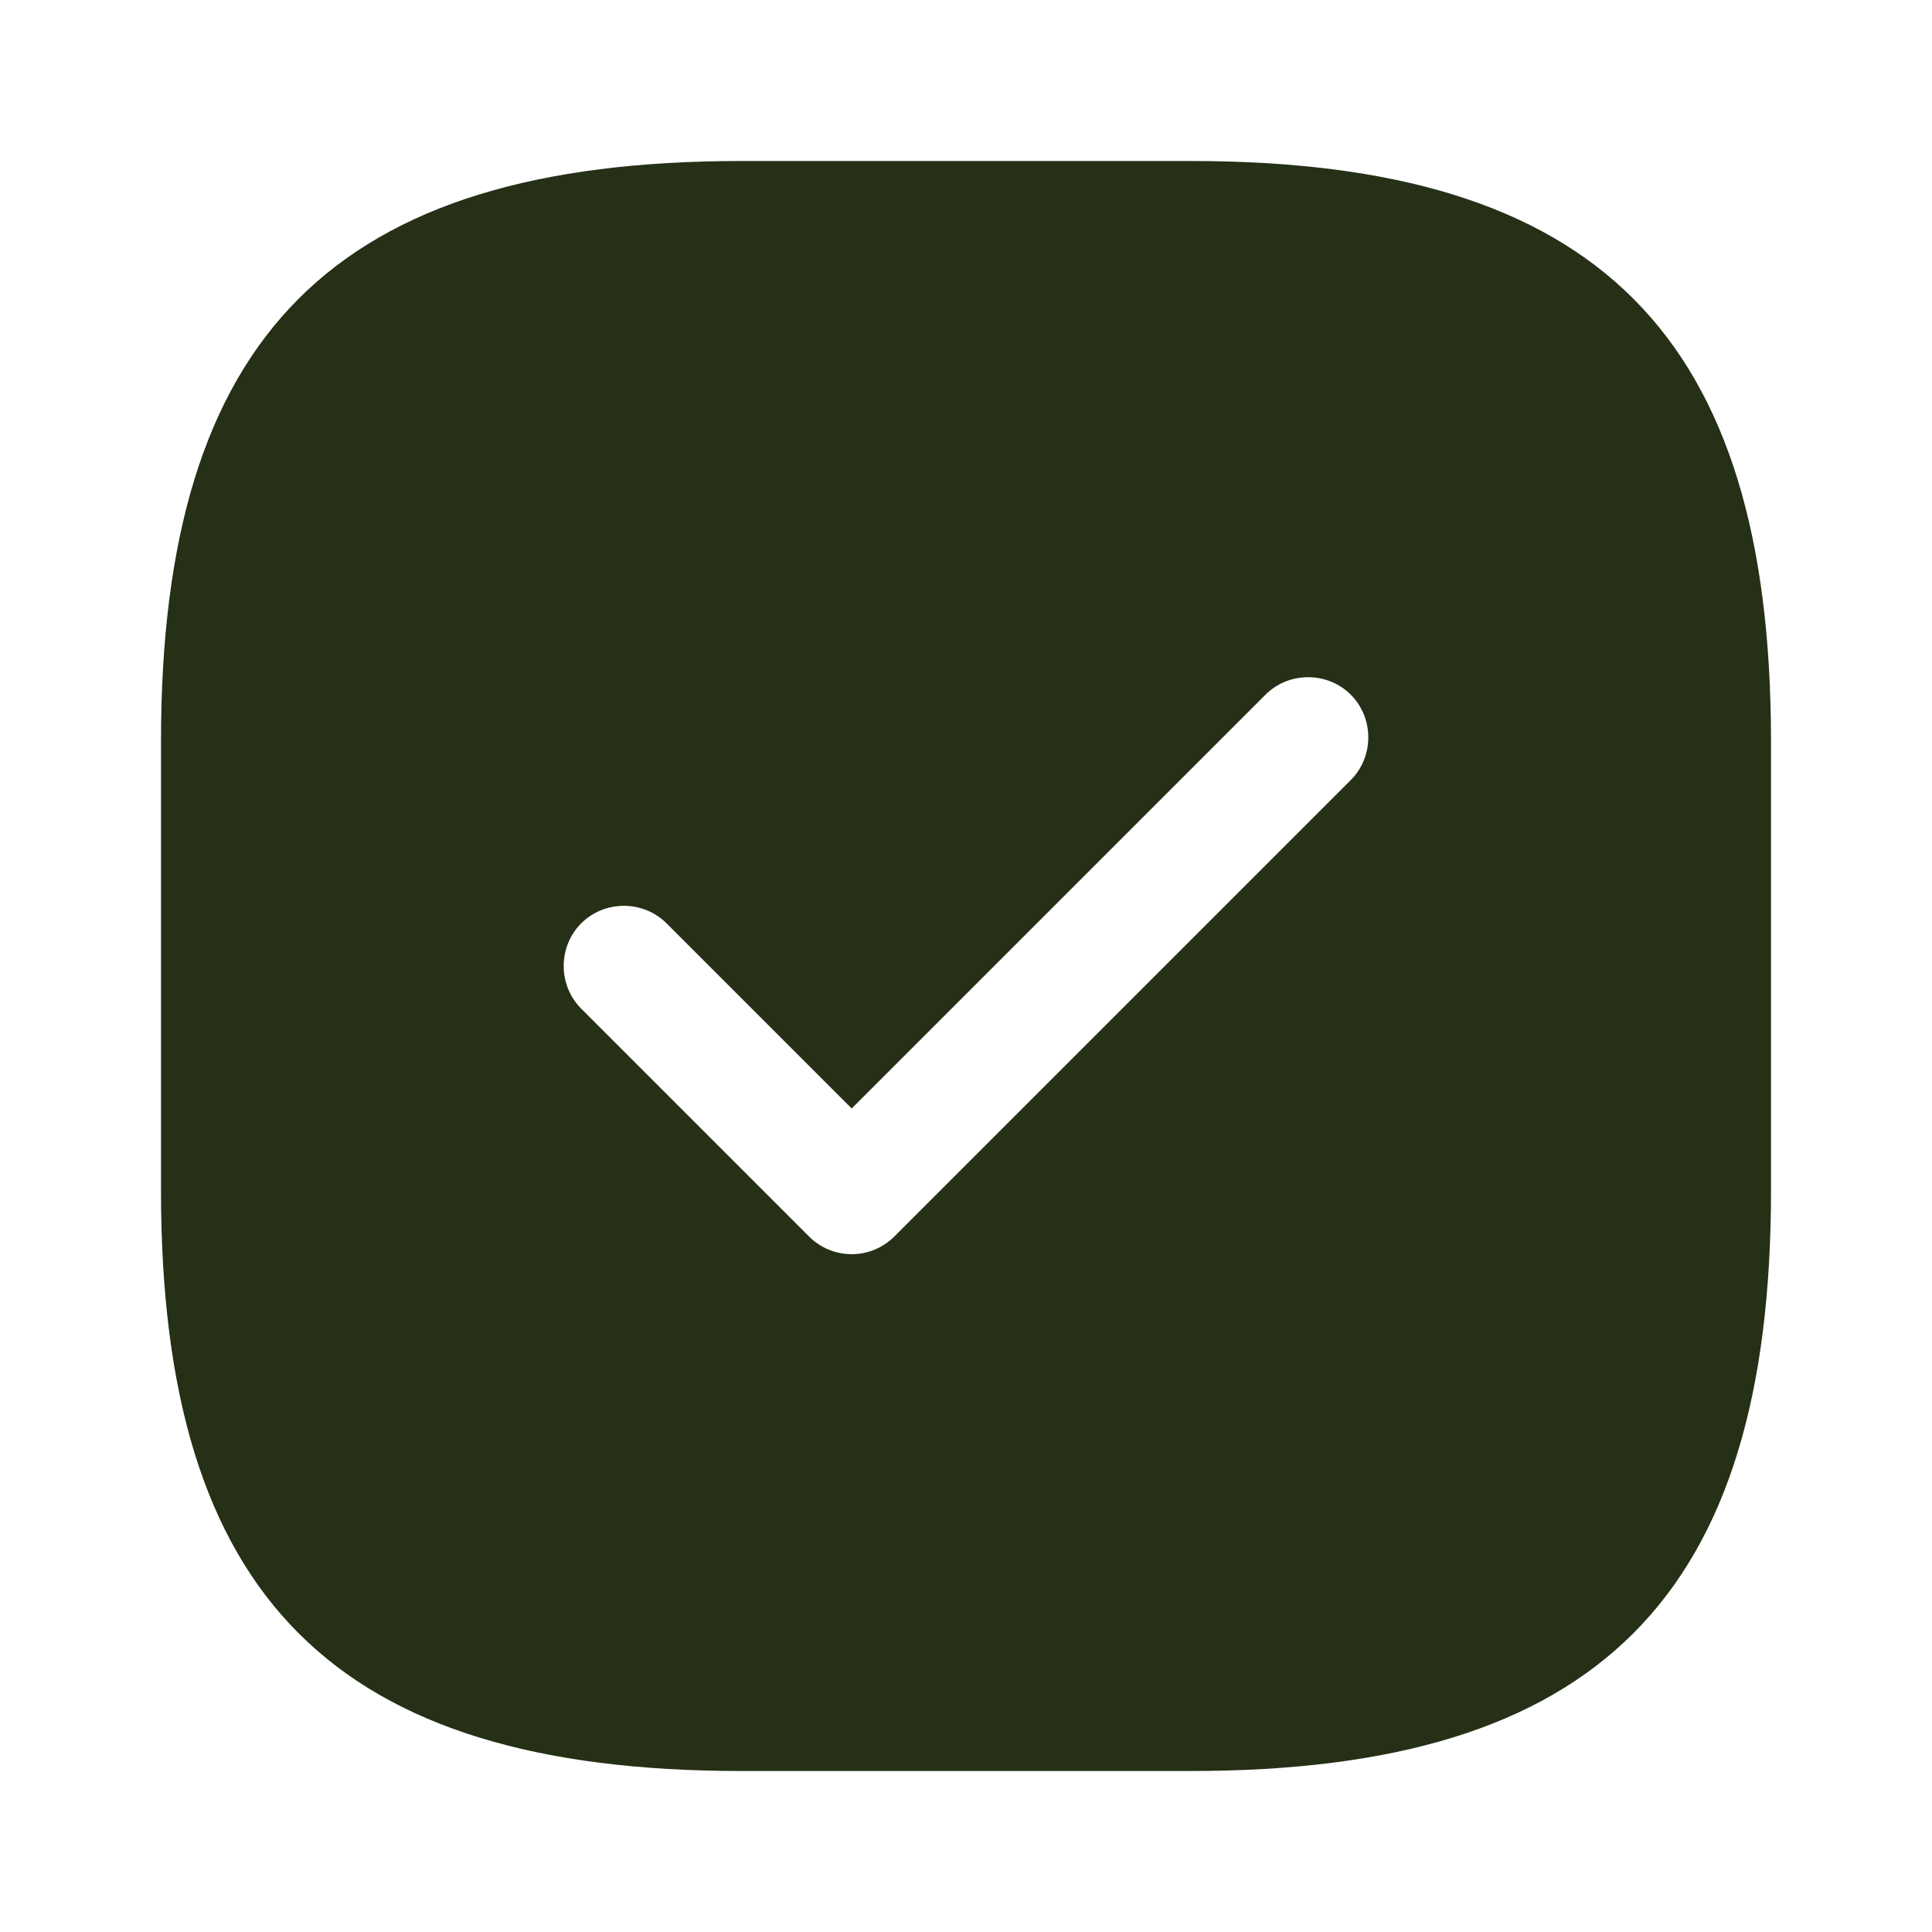
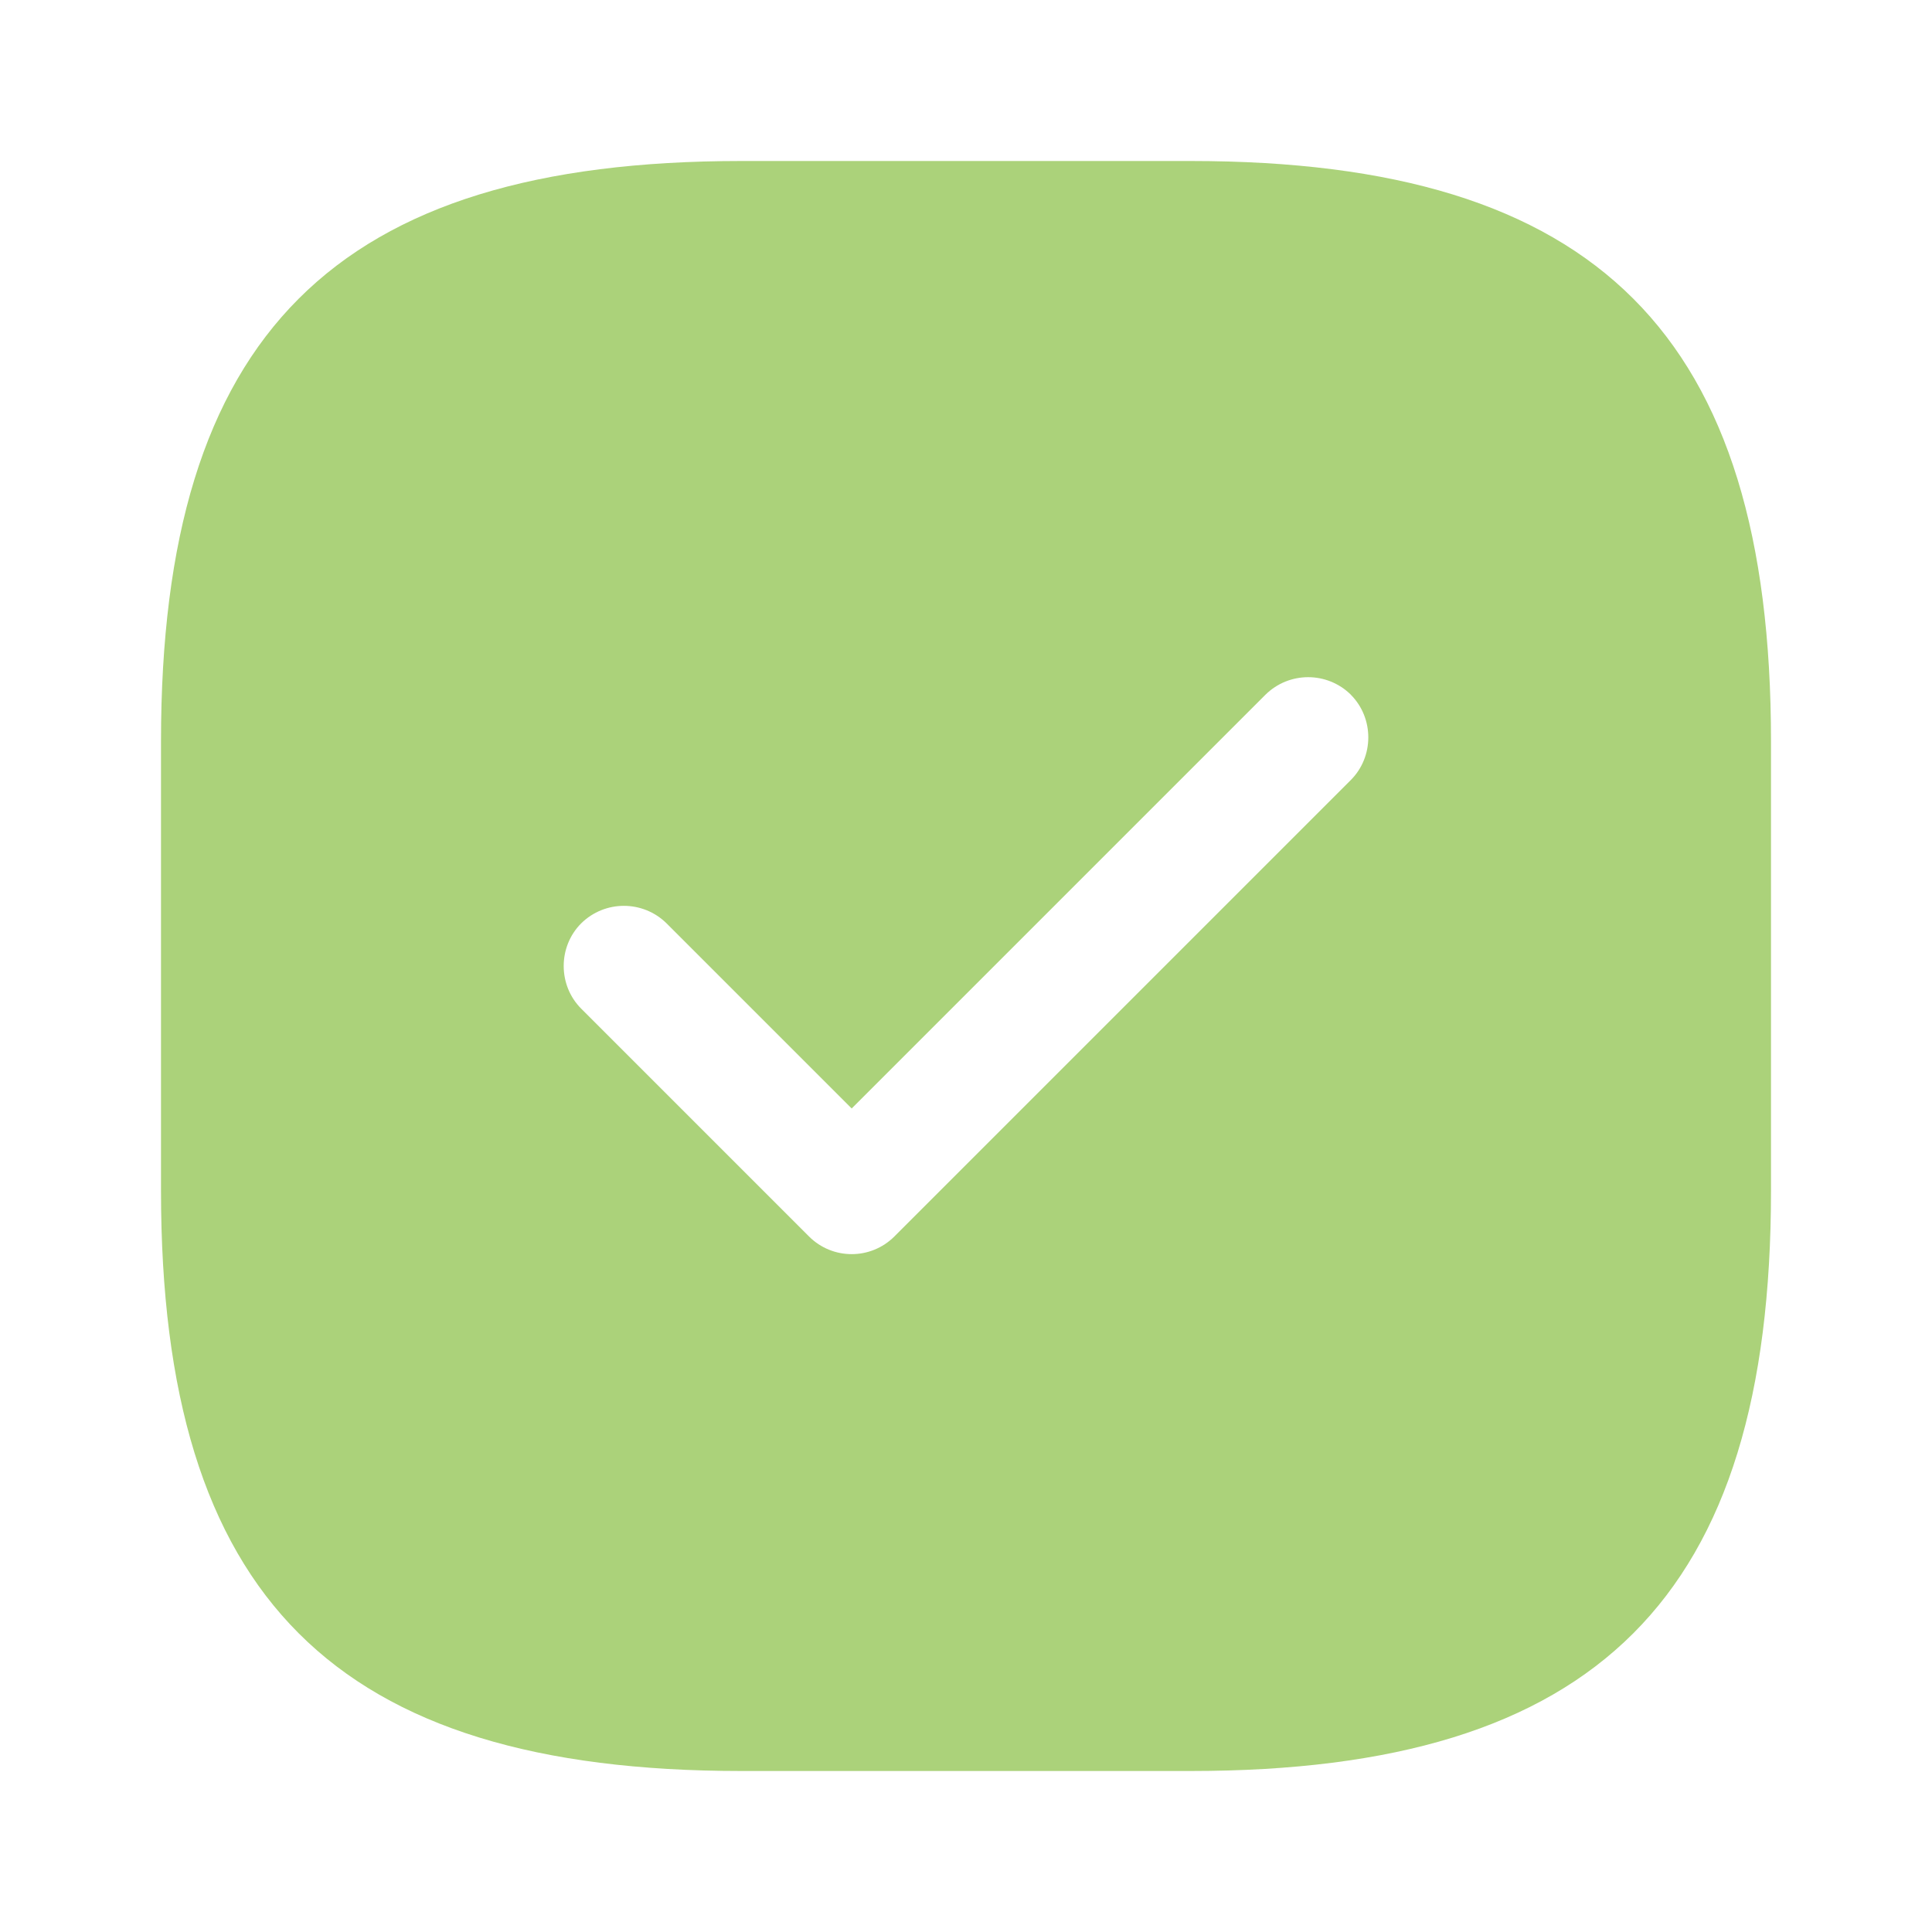
- <svg xmlns="http://www.w3.org/2000/svg" width="24" height="24" viewBox="0 0 24 24" fill="none">
-   <path d="M14.791 2C19.842 2 22 4.158 22 9.209V14.791C22 19.842 19.842 22 14.791 22H9.209C4.158 22 2 19.842 2 14.791V9.209C2 4.158 4.158 2 9.209 2H14.791ZM16.78 8.63C16.49 8.34 16.01 8.34 15.72 8.63L10.58 13.77L8.28 11.47C7.99 11.18 7.51 11.18 7.22 11.47C6.93 11.76 6.93 12.24 7.22 12.53L10.05 15.36C10.19 15.5 10.38 15.58 10.58 15.58C10.78 15.58 10.97 15.5 11.11 15.36L16.78 9.69C17.07 9.4 17.07 8.92 16.78 8.63Z" fill="#253017" />
+ <svg xmlns="http://www.w3.org/2000/svg" width="24" height="24" fill="none">
+   <path fill="#ABD27A" d="M14.791 2C19.841 2 22 4.158 22 9.209v5.582C22 19.841 19.842 22 14.791 22H9.209C4.159 22 2 19.842 2 14.791V9.209C2 4.159 4.158 2 9.209 2h5.582Zm1.99 6.63a.755.755 0 0 0-1.061 0l-5.14 5.14-2.3-2.3a.755.755 0 0 0-1.06 0c-.29.29-.29.77 0 1.06l2.83 2.83a.75.75 0 0 0 1.06 0l5.67-5.67c.29-.29.29-.77 0-1.06Z" />
</svg>
